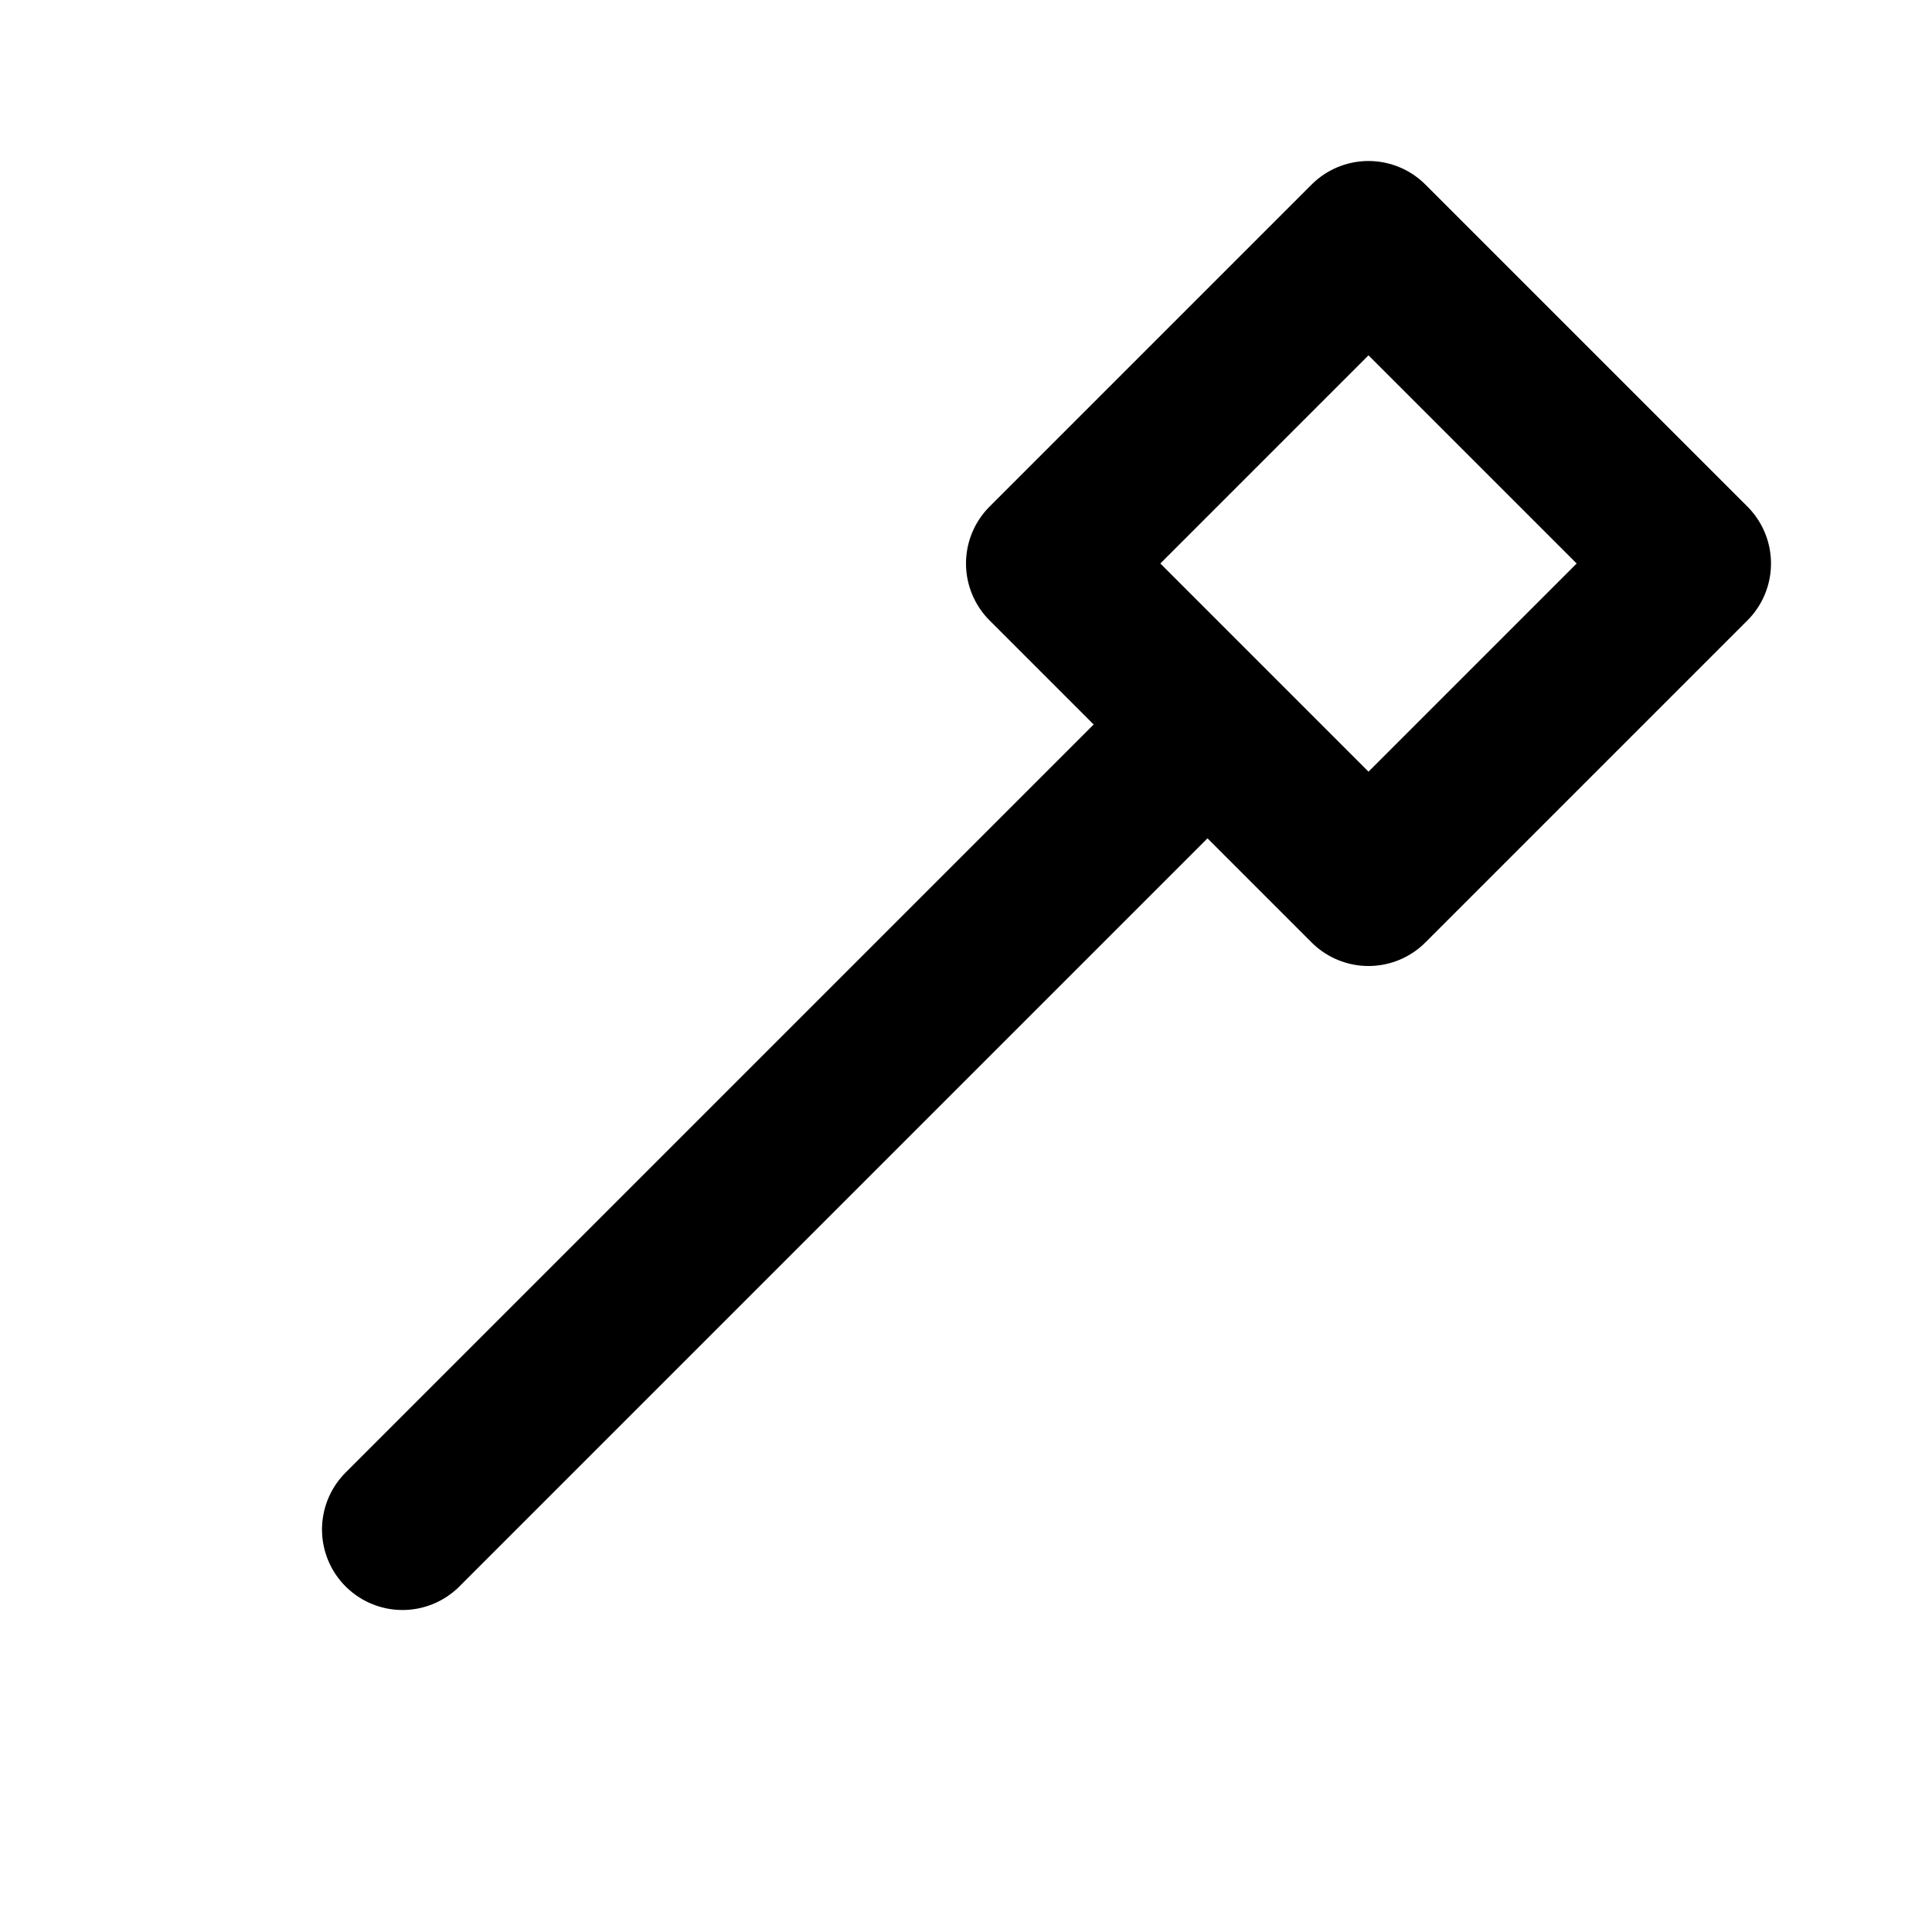
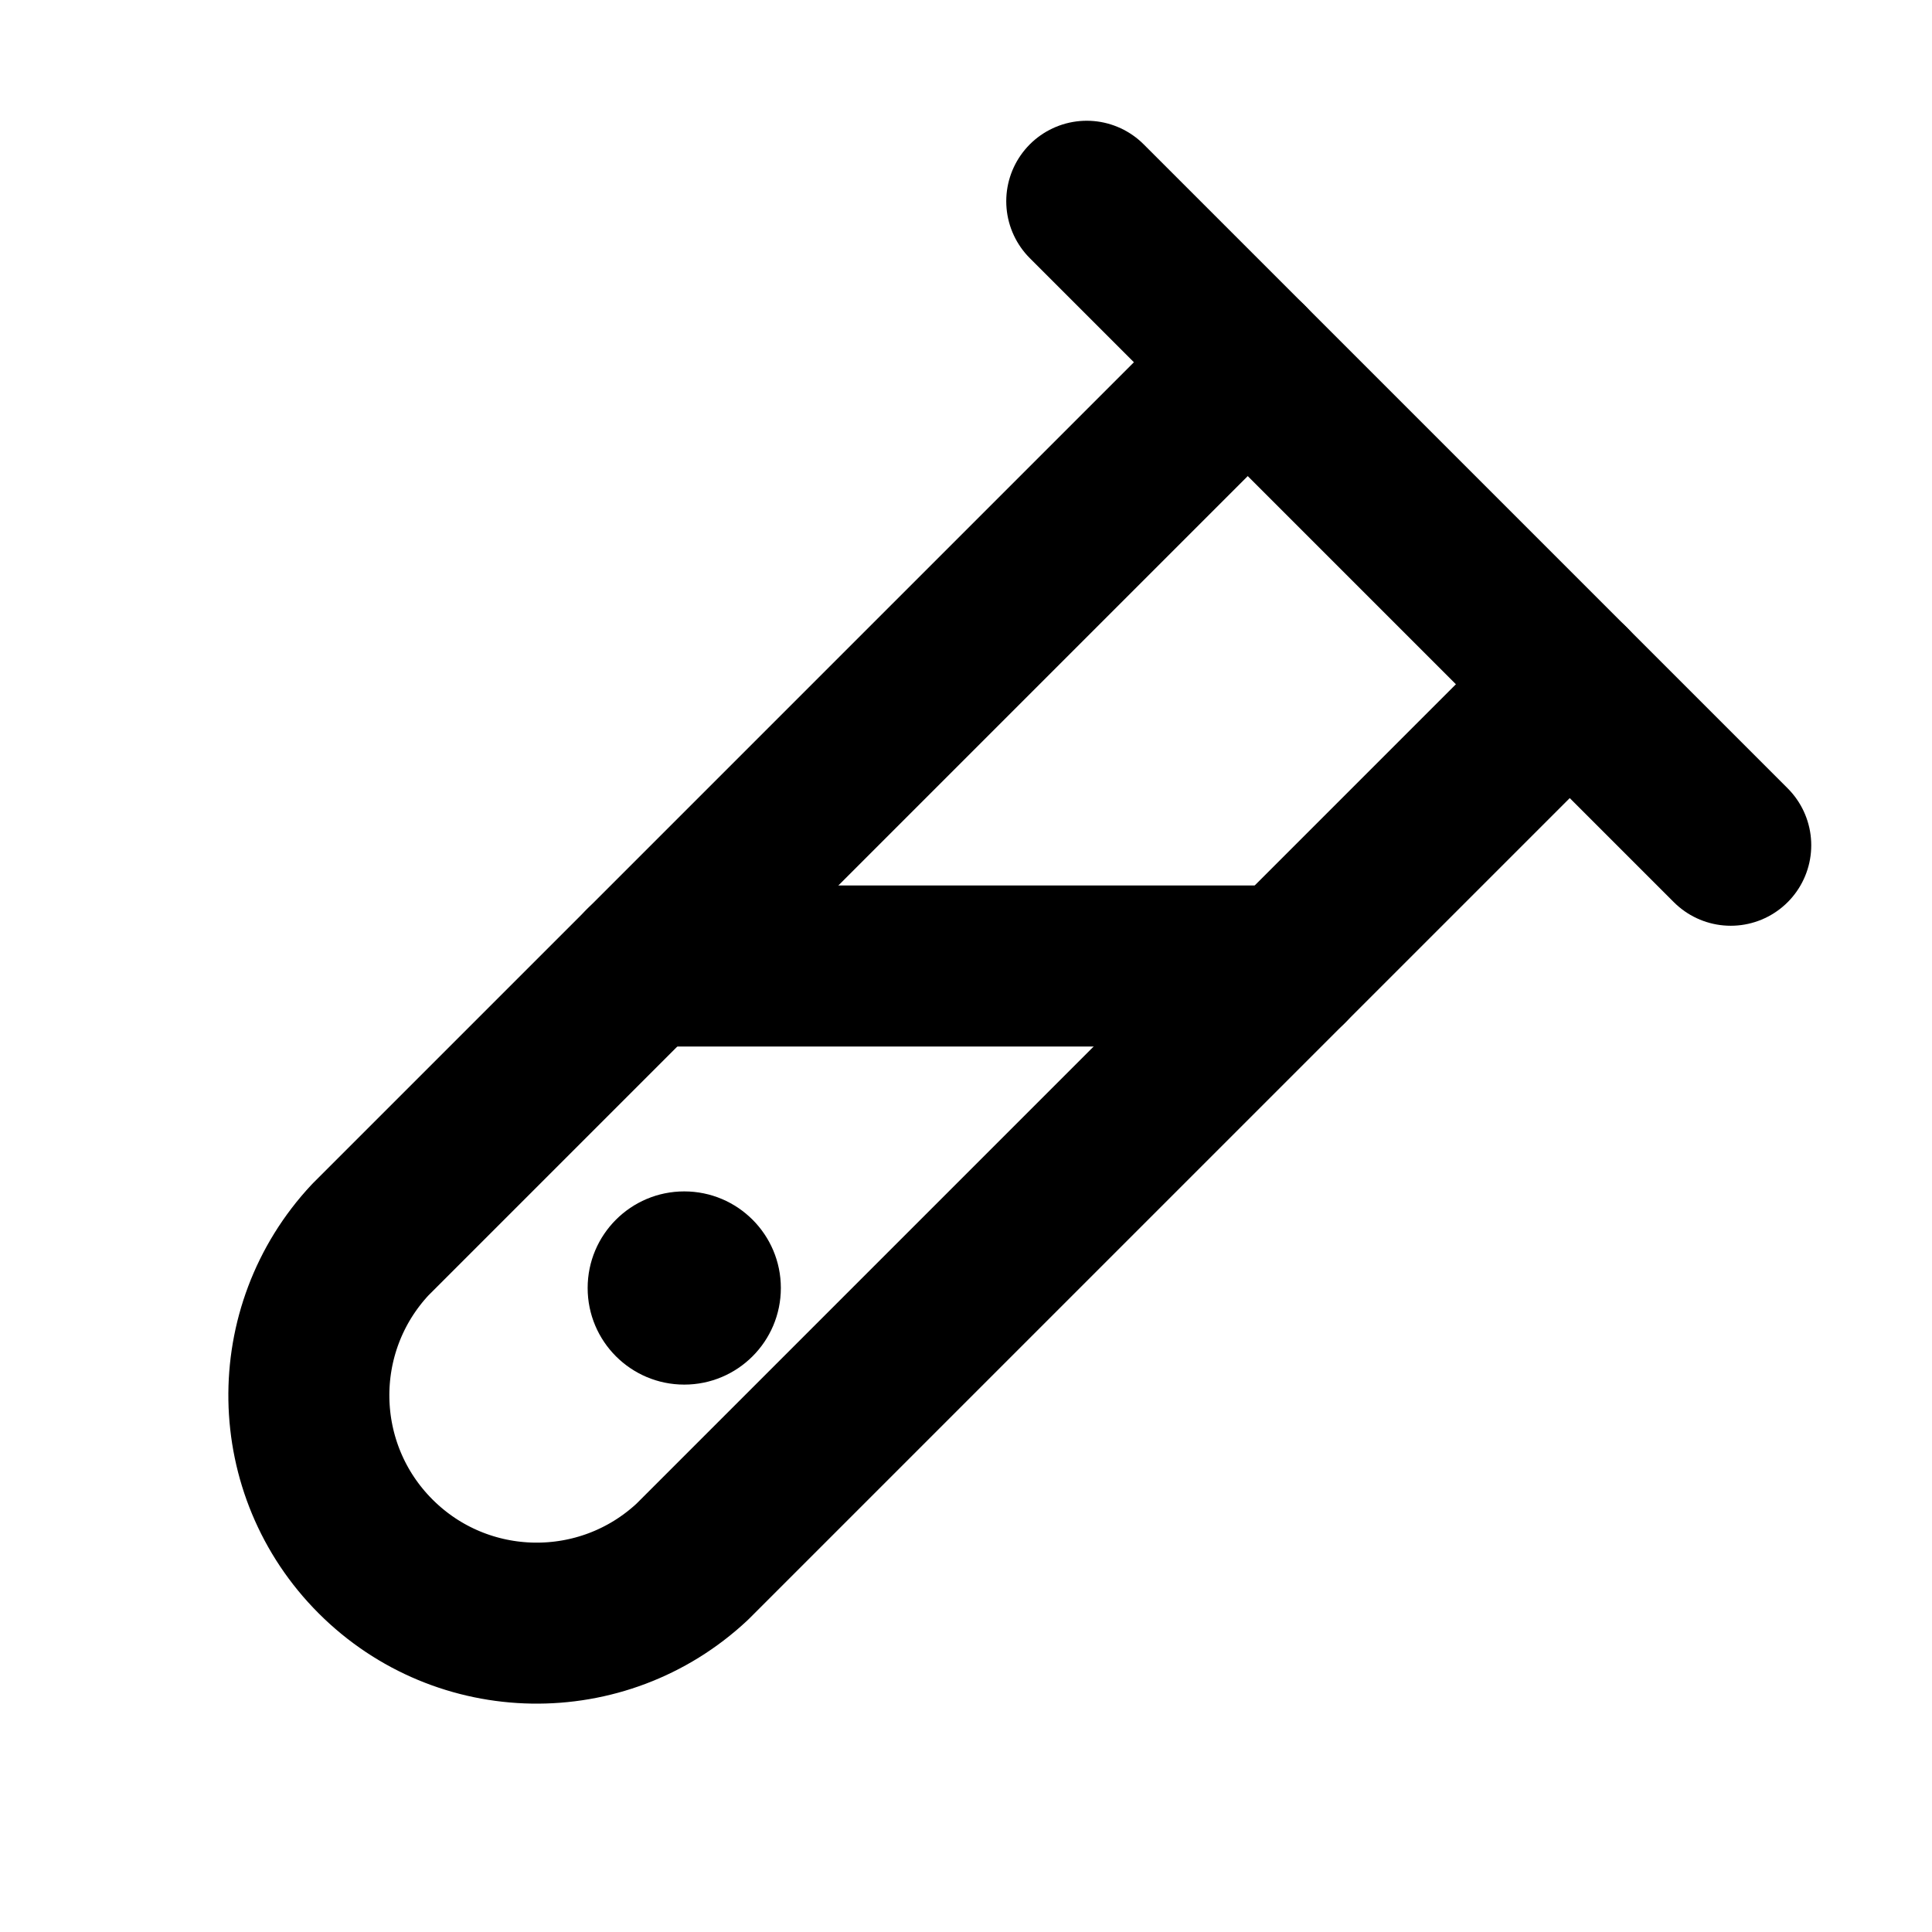
<svg xmlns="http://www.w3.org/2000/svg" viewBox="0 0 24 24" fill="none">
  <g stroke="currentColor" stroke-width="2" stroke-linecap="round" stroke-linejoin="round">
-     <path d="M17 3 21 7 17 11 13 7Z" />
-     <path d="m14.5 9.5-9.5 9.5" />
+     <path d="m13.5 2.5 8 8" />
+     <path d="M15.5 4.5 4.6 15.4a2.83 2.83 0 0 0 4 4L19.5 8.5" />
+     <path d="M8 12h8" />
  </g>
+   <circle cx="8.5" cy="16" r="1.2" fill="currentColor" />
</svg>
